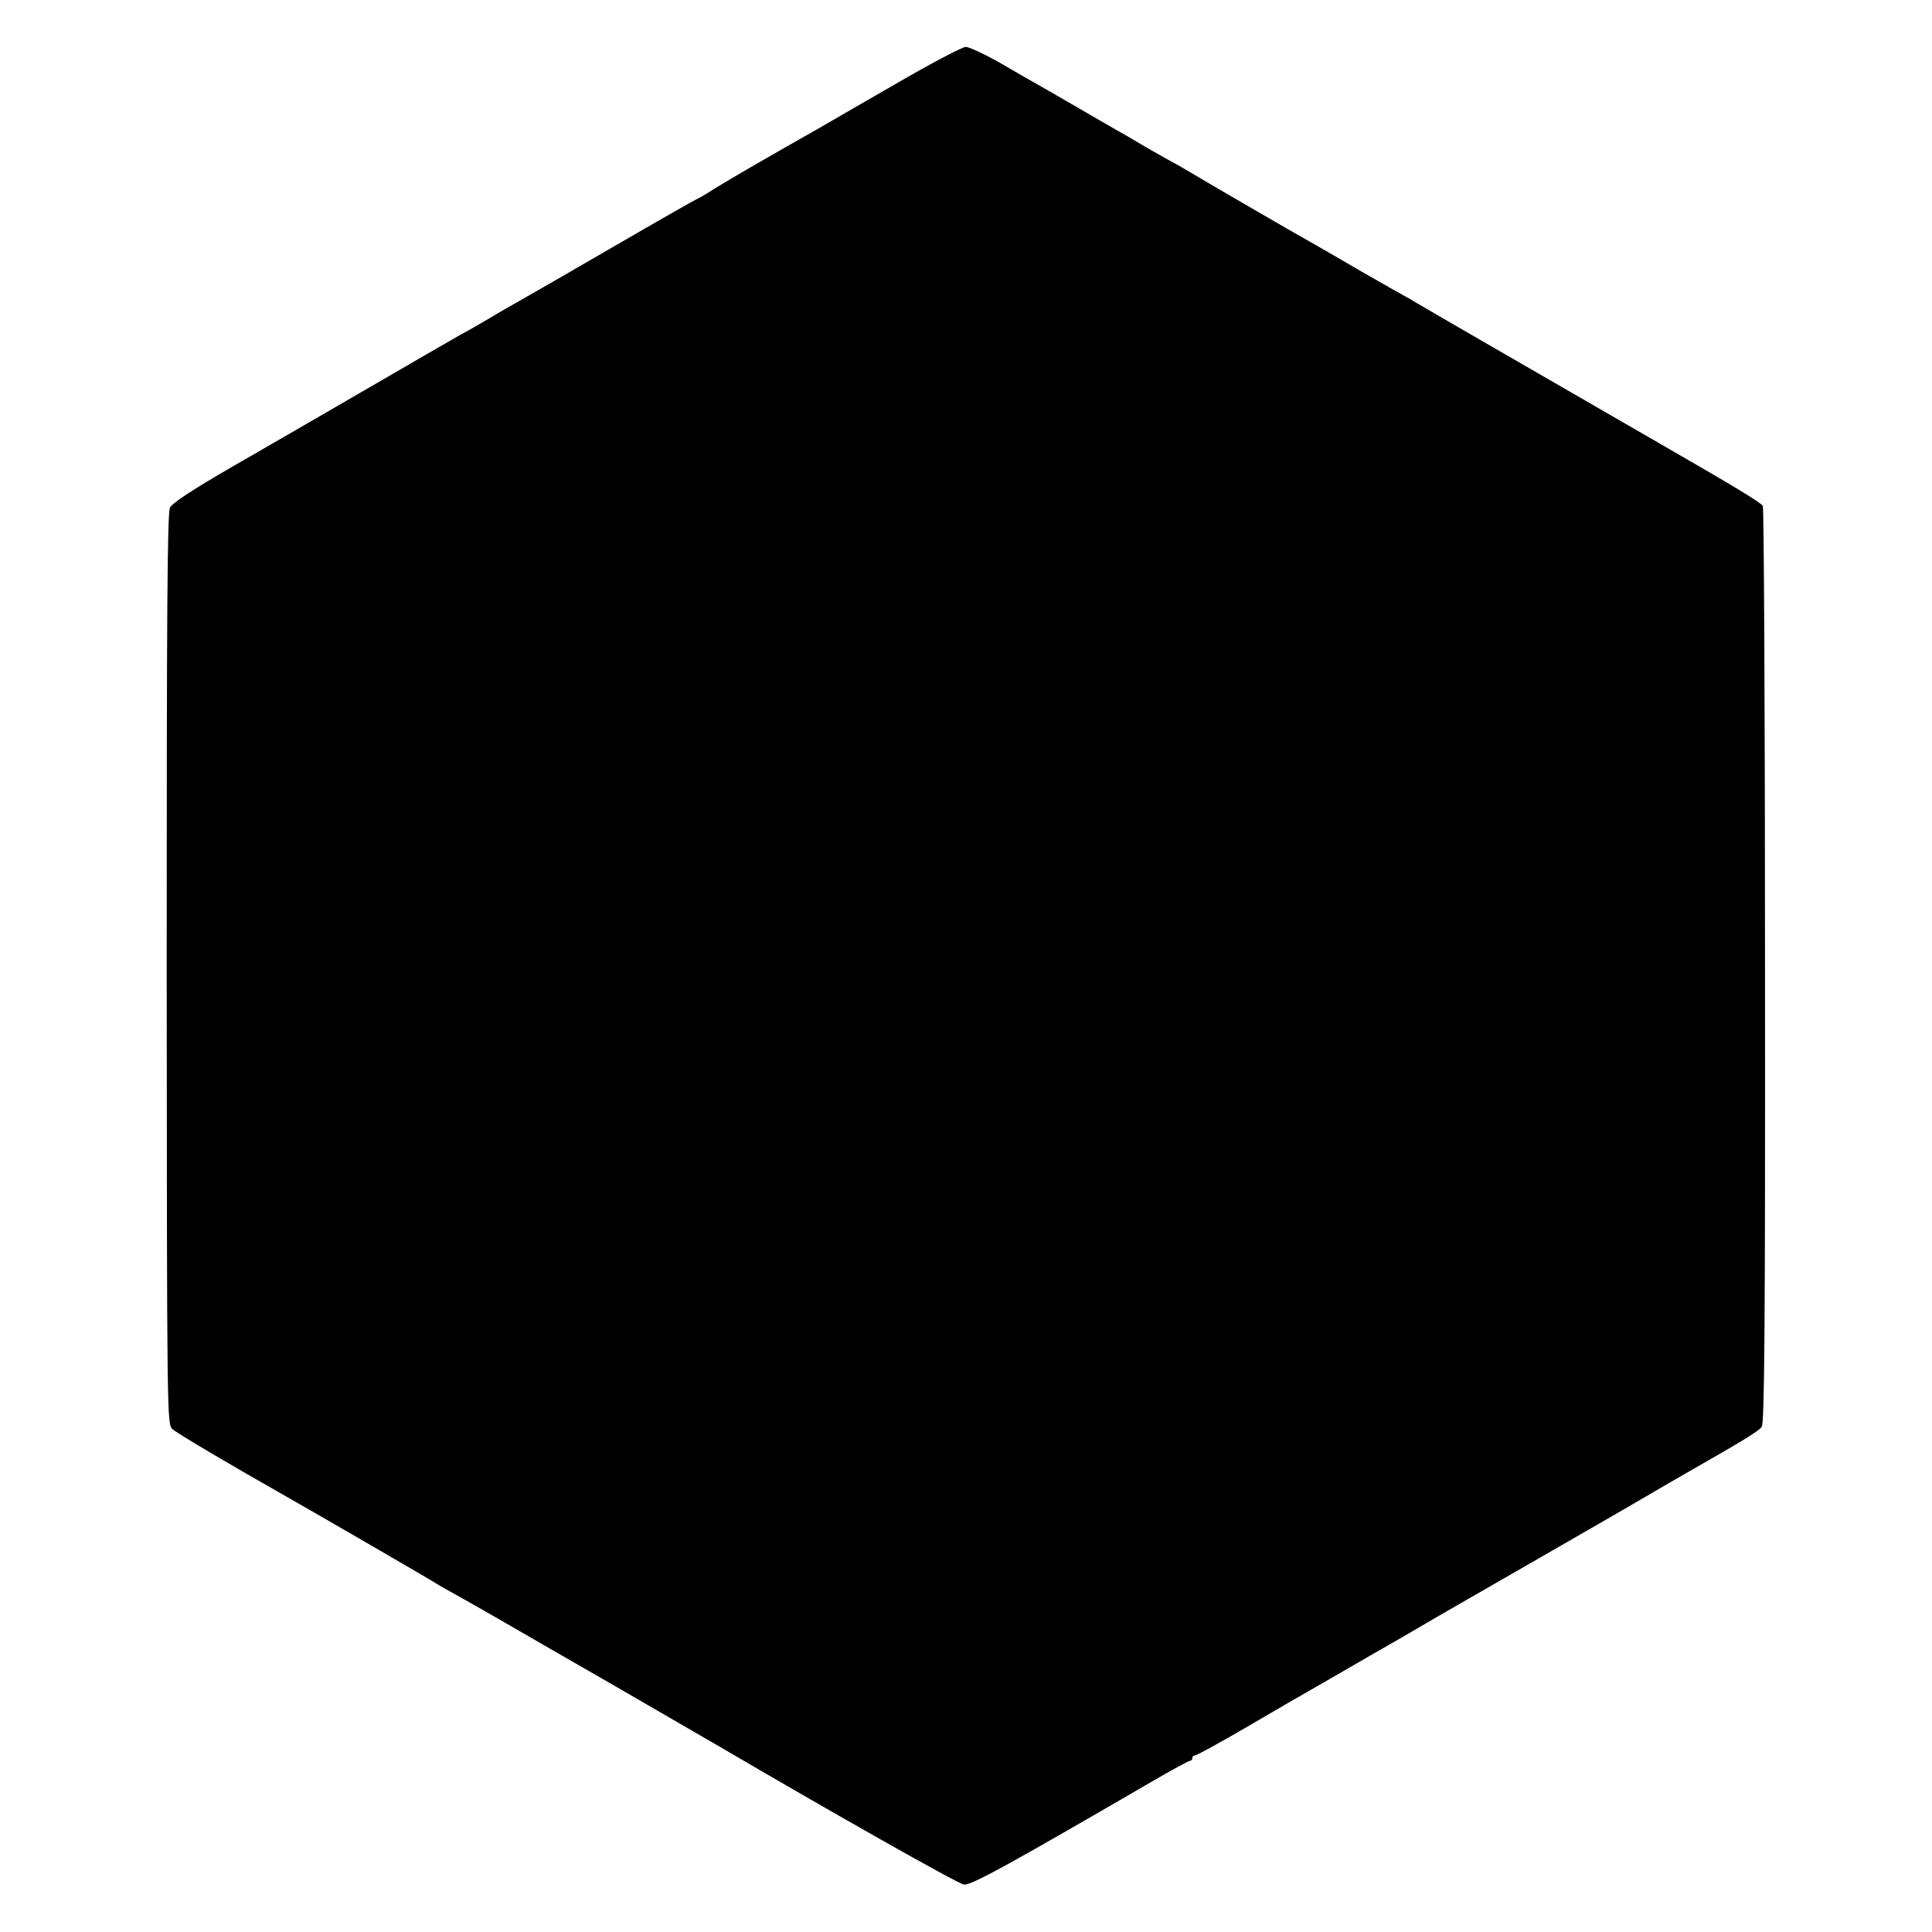
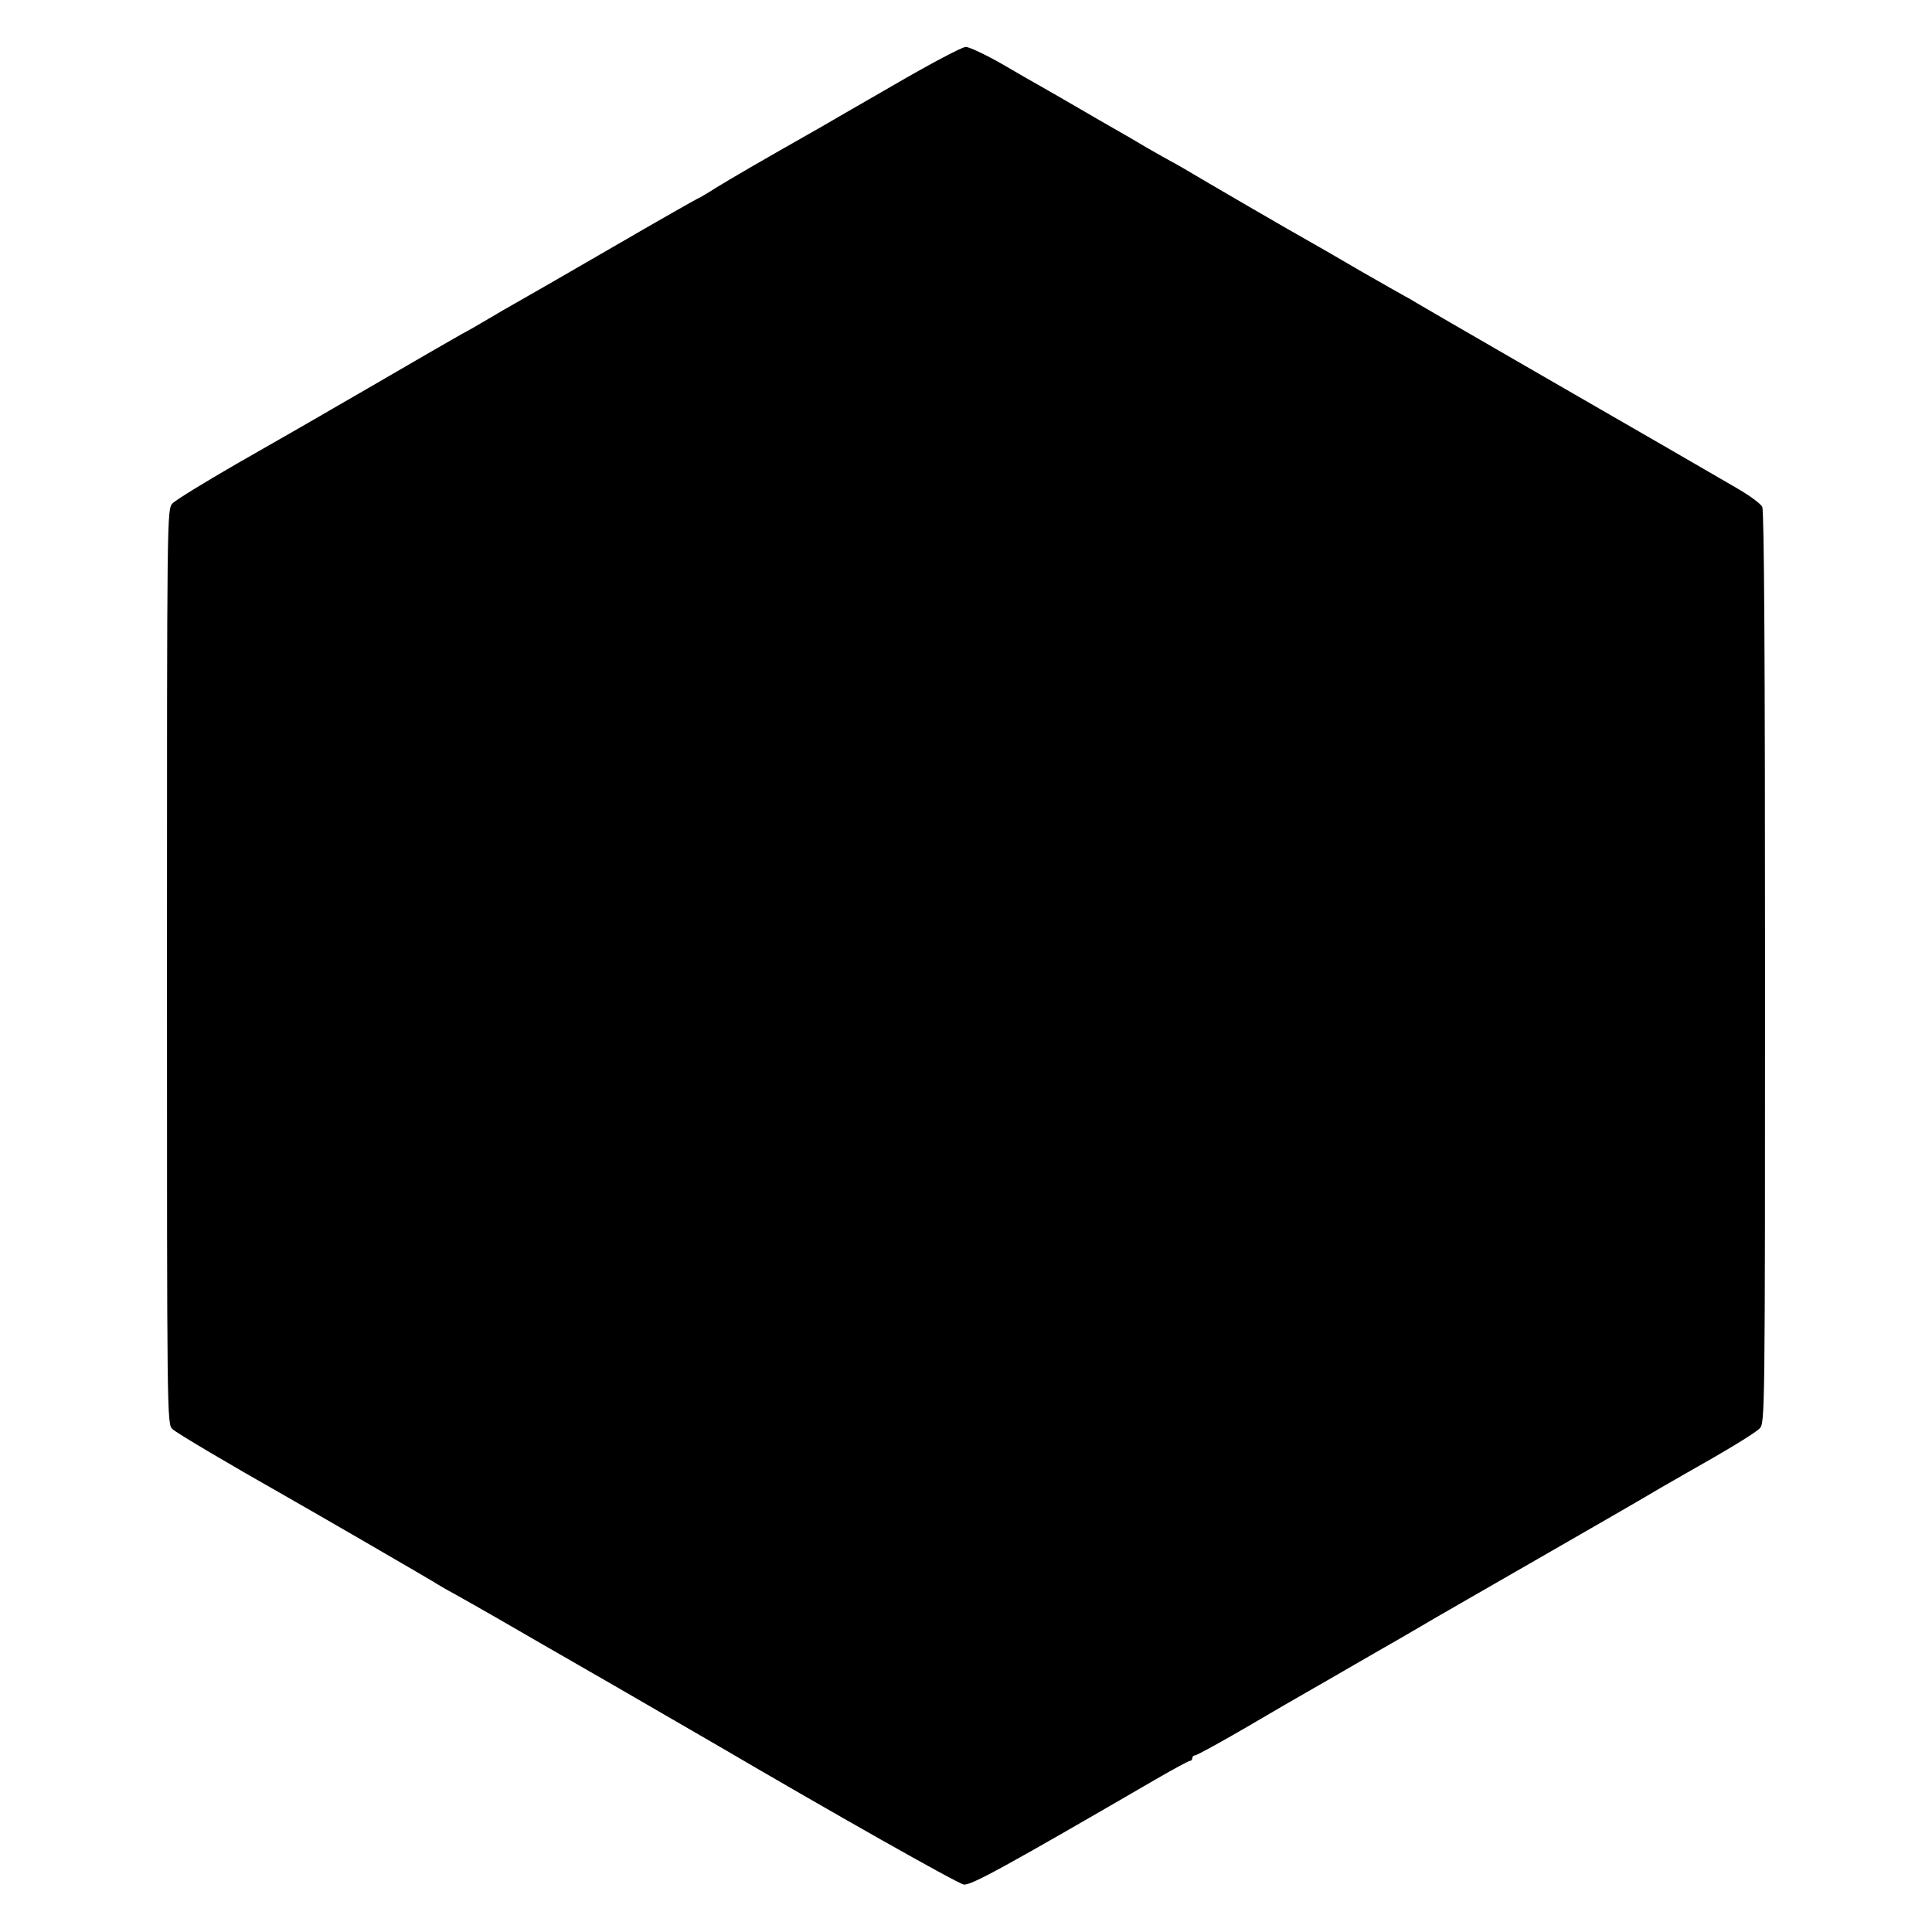
<svg xmlns="http://www.w3.org/2000/svg" version="1.0" width="700pt" height="700pt" viewBox="0 0 700 700" preserveAspectRatio="xMidYMid meet">
  <g transform="translate(0,700) scale(0.1,-0.1)" fill="#000000" stroke="none">
-     <path d="M3240 6693 c-129 -74 -251 -145 -270 -156 -219 -124 -325 -186 -377 -218 -34 -22 -64 -39 -66 -39 -2 0 -141 -79 -308 -176 -167 -97 -324 -187 -349 -201 -25 -14 -70 -40 -100 -58 -30 -18 -75 -44 -100 -57 -25 -14 -169 -97 -320 -185 -151 -88 -375 -217 -498 -288 -156 -90 -227 -137 -236 -154 -10 -21 -12 -376 -12 -1673 1 -1634 1 -1648 21 -1666 16 -15 209 -129 405 -240 99 -56 546 -315 555 -322 6 -4 35 -21 65 -37 30 -17 100 -56 155 -88 55 -32 244 -141 420 -242 176 -102 349 -202 385 -223 394 -231 860 -495 882 -498 26 -4 153 66 697 382 62 36 118 66 122 66 5 0 9 5 9 10 0 6 5 10 10 10 6 0 90 46 188 103 97 57 197 115 222 129 25 14 101 58 170 98 69 40 141 81 160 92 19 11 76 44 125 73 50 29 106 61 125 72 75 43 616 354 630 363 15 9 116 68 181 105 186 106 241 140 252 155 10 14 13 363 12 1672 0 909 -4 1659 -8 1665 -8 13 -106 72 -377 228 -535 309 -849 490 -875 506 -16 10 -37 22 -45 26 -8 4 -78 44 -155 88 -77 45 -160 93 -185 107 -46 25 -397 229 -460 267 -19 11 -42 24 -50 28 -8 4 -46 26 -85 48 -38 23 -90 53 -115 67 -25 14 -85 49 -135 78 -49 29 -108 62 -130 75 -22 12 -88 50 -146 84 -58 33 -117 61 -130 61 -13 0 -130 -62 -259 -137z" />
+     <path d="M3240 6693 c-129 -74 -251 -145 -270 -156 -219 -124 -325 -186 -377 -218 -34 -22 -64 -39 -66 -39 -2 0 -141 -79 -308 -176 -167 -97 -324 -187 -349 -201 -25 -14 -70 -40 -100 -58 -30 -18 -75 -44 -100 -57 -25 -14 -169 -97 -320 -185 -151 -88 -372 -215 -490 -282 -118 -68 -224 -133 -235 -145 -20 -22 -20 -30 -20 -1679 0 -1643 0 -1657 20 -1675 16 -15 209 -129 405 -240 99 -56 546 -315 555 -322 6 -4 35 -21 65 -37 30 -17 100 -56 155 -88 55 -32 244 -141 420 -242 176 -102 349 -202 385 -223 394 -231 860 -495 882 -498 26 -4 153 66 697 382 62 36 118 66 122 66 5 0 9 5 9 10 0 6 5 10 10 10 6 0 90 46 188 103 97 57 197 115 222 129 25 14 101 58 170 98 69 40 141 81 160 92 19 11 76 44 125 73 50 29 106 61 125 72 73 42 616 354 630 363 18 11 111 65 157 91 151 85 251 146 268 163 20 20 20 34 20 1670 0 1112 -3 1655 -10 1669 -5 12 -48 43 -95 70 -47 27 -157 91 -245 142 -88 51 -322 186 -520 300 -198 114 -373 216 -390 226 -16 10 -37 22 -45 26 -8 4 -78 44 -155 88 -77 45 -160 93 -185 107 -46 25 -397 229 -460 267 -19 11 -42 24 -50 28 -8 4 -46 26 -85 48 -38 23 -90 53 -115 67 -25 14 -85 49 -135 78 -49 29 -108 62 -130 75 -22 12 -88 50 -146 84 -58 33 -117 61 -130 61 -13 0 -130 -62 -259 -137z" />
  </g>
</svg>
